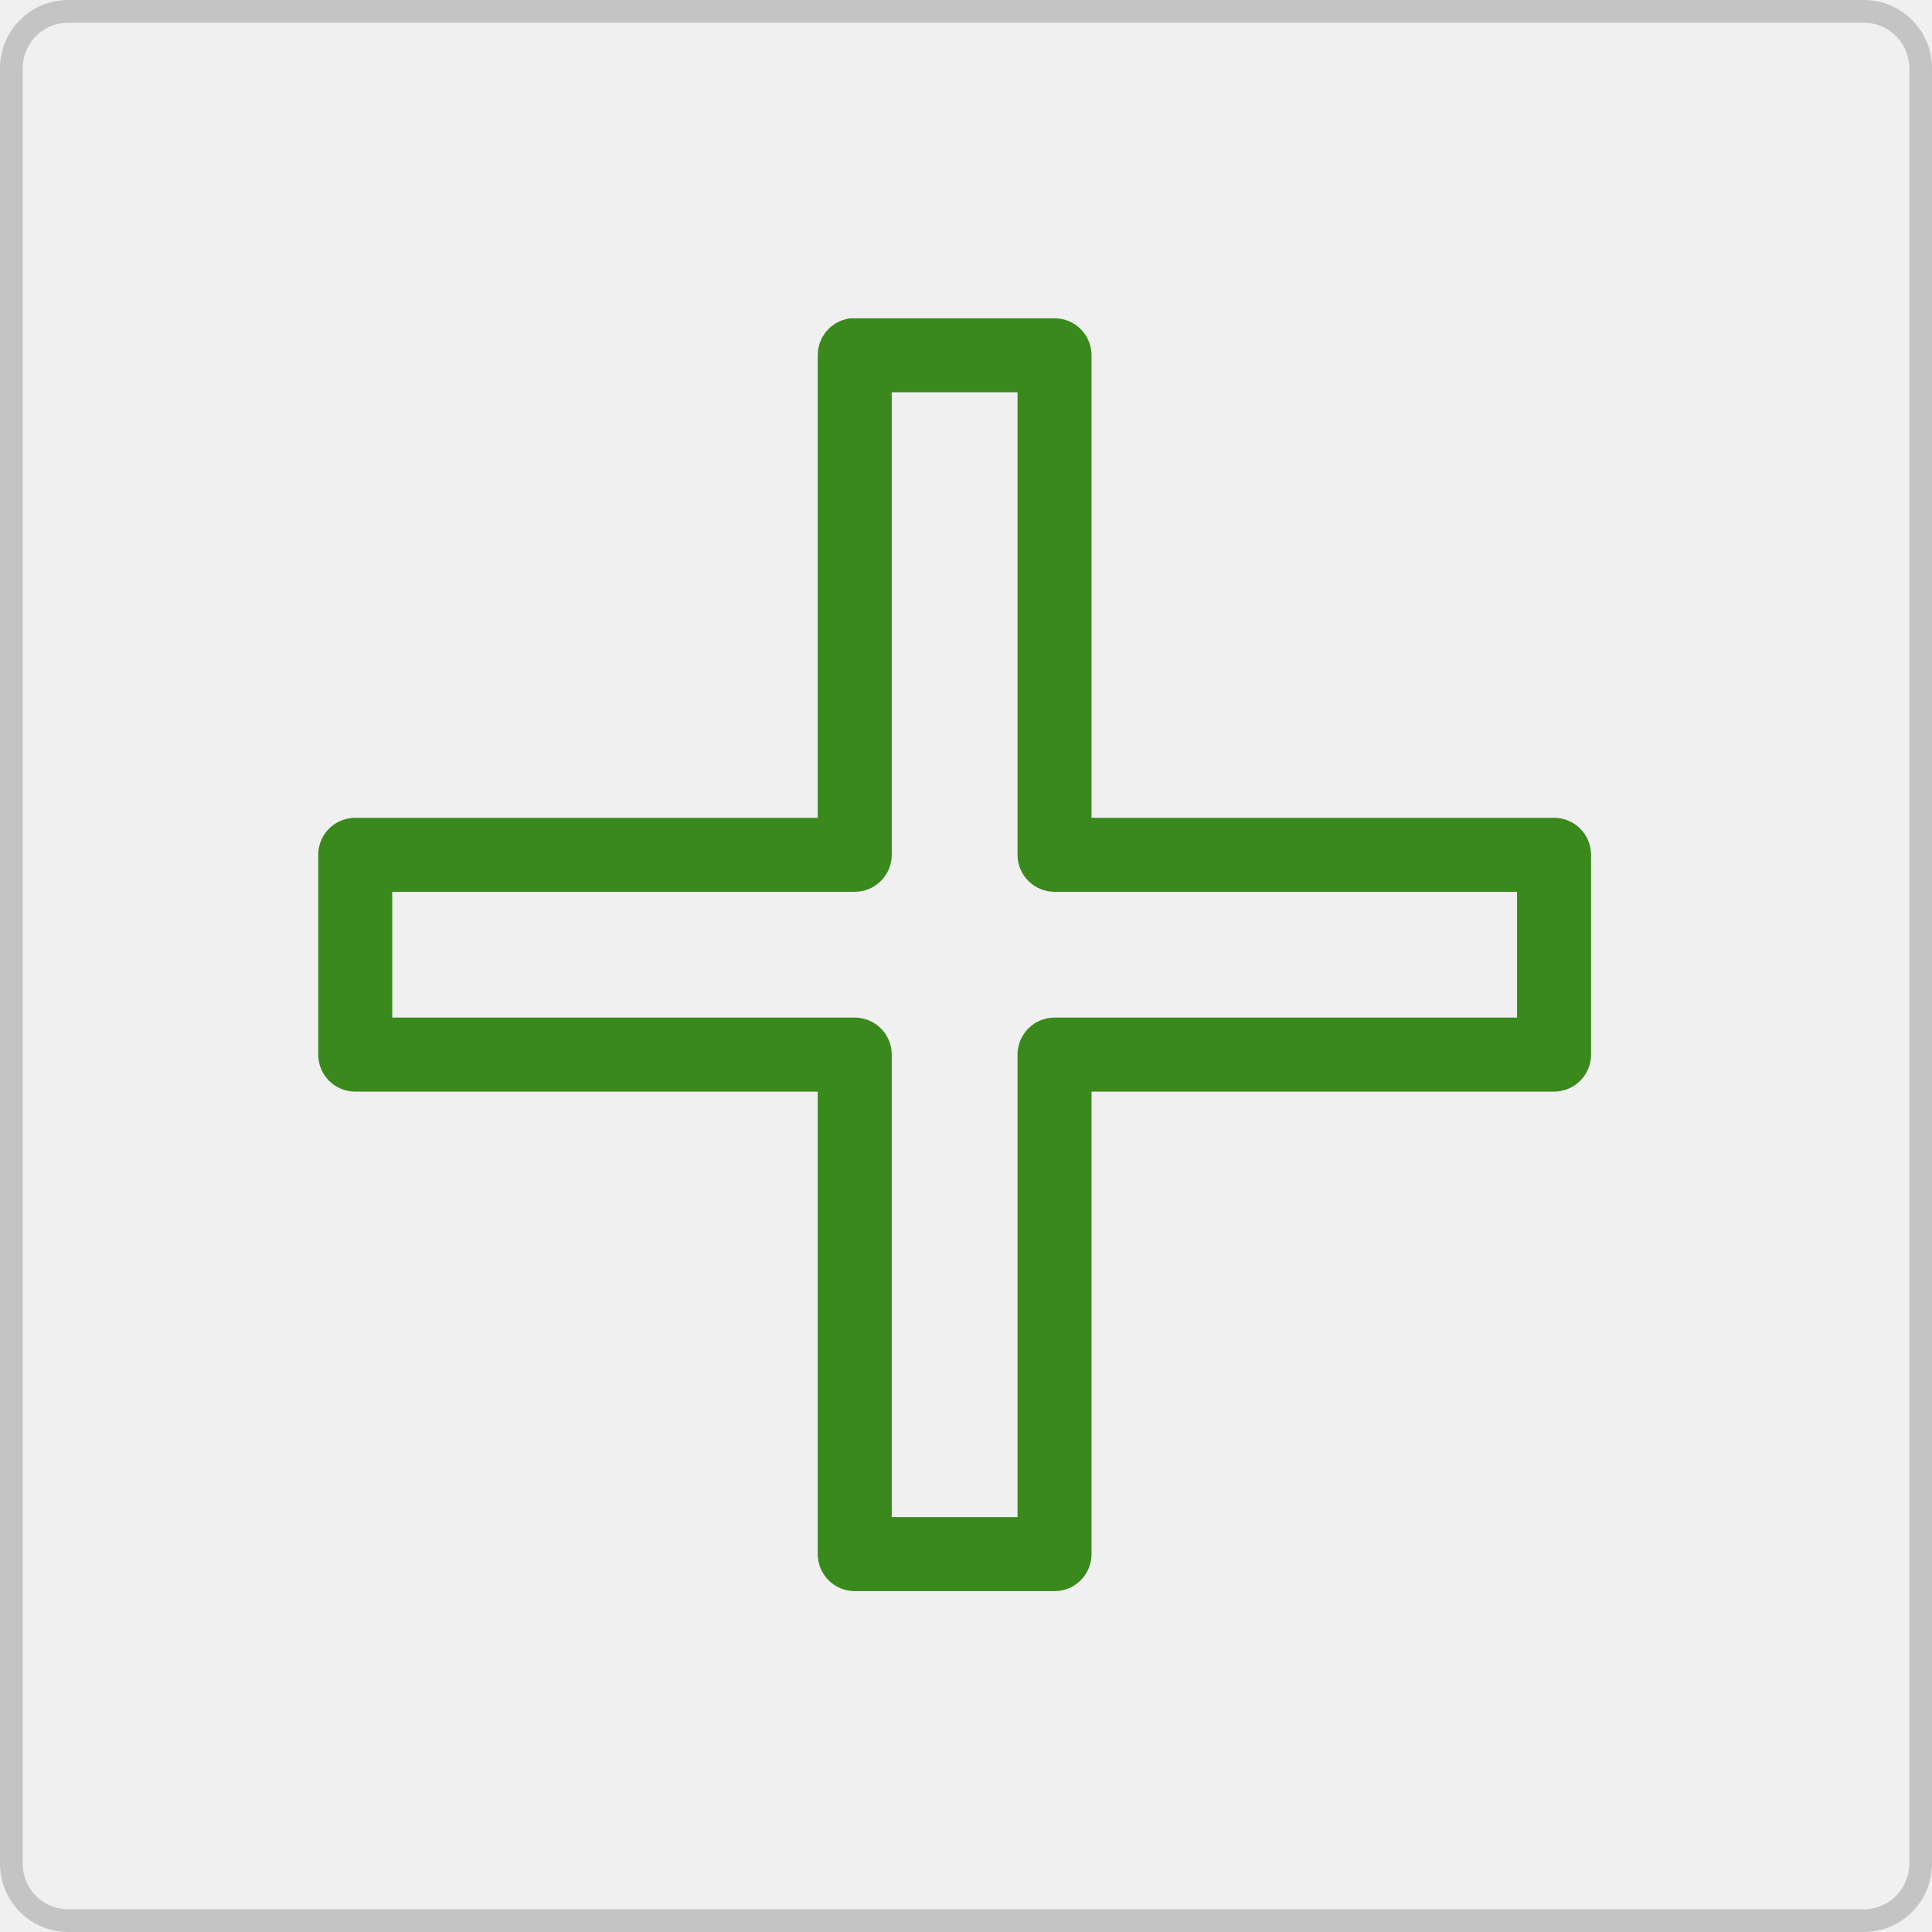
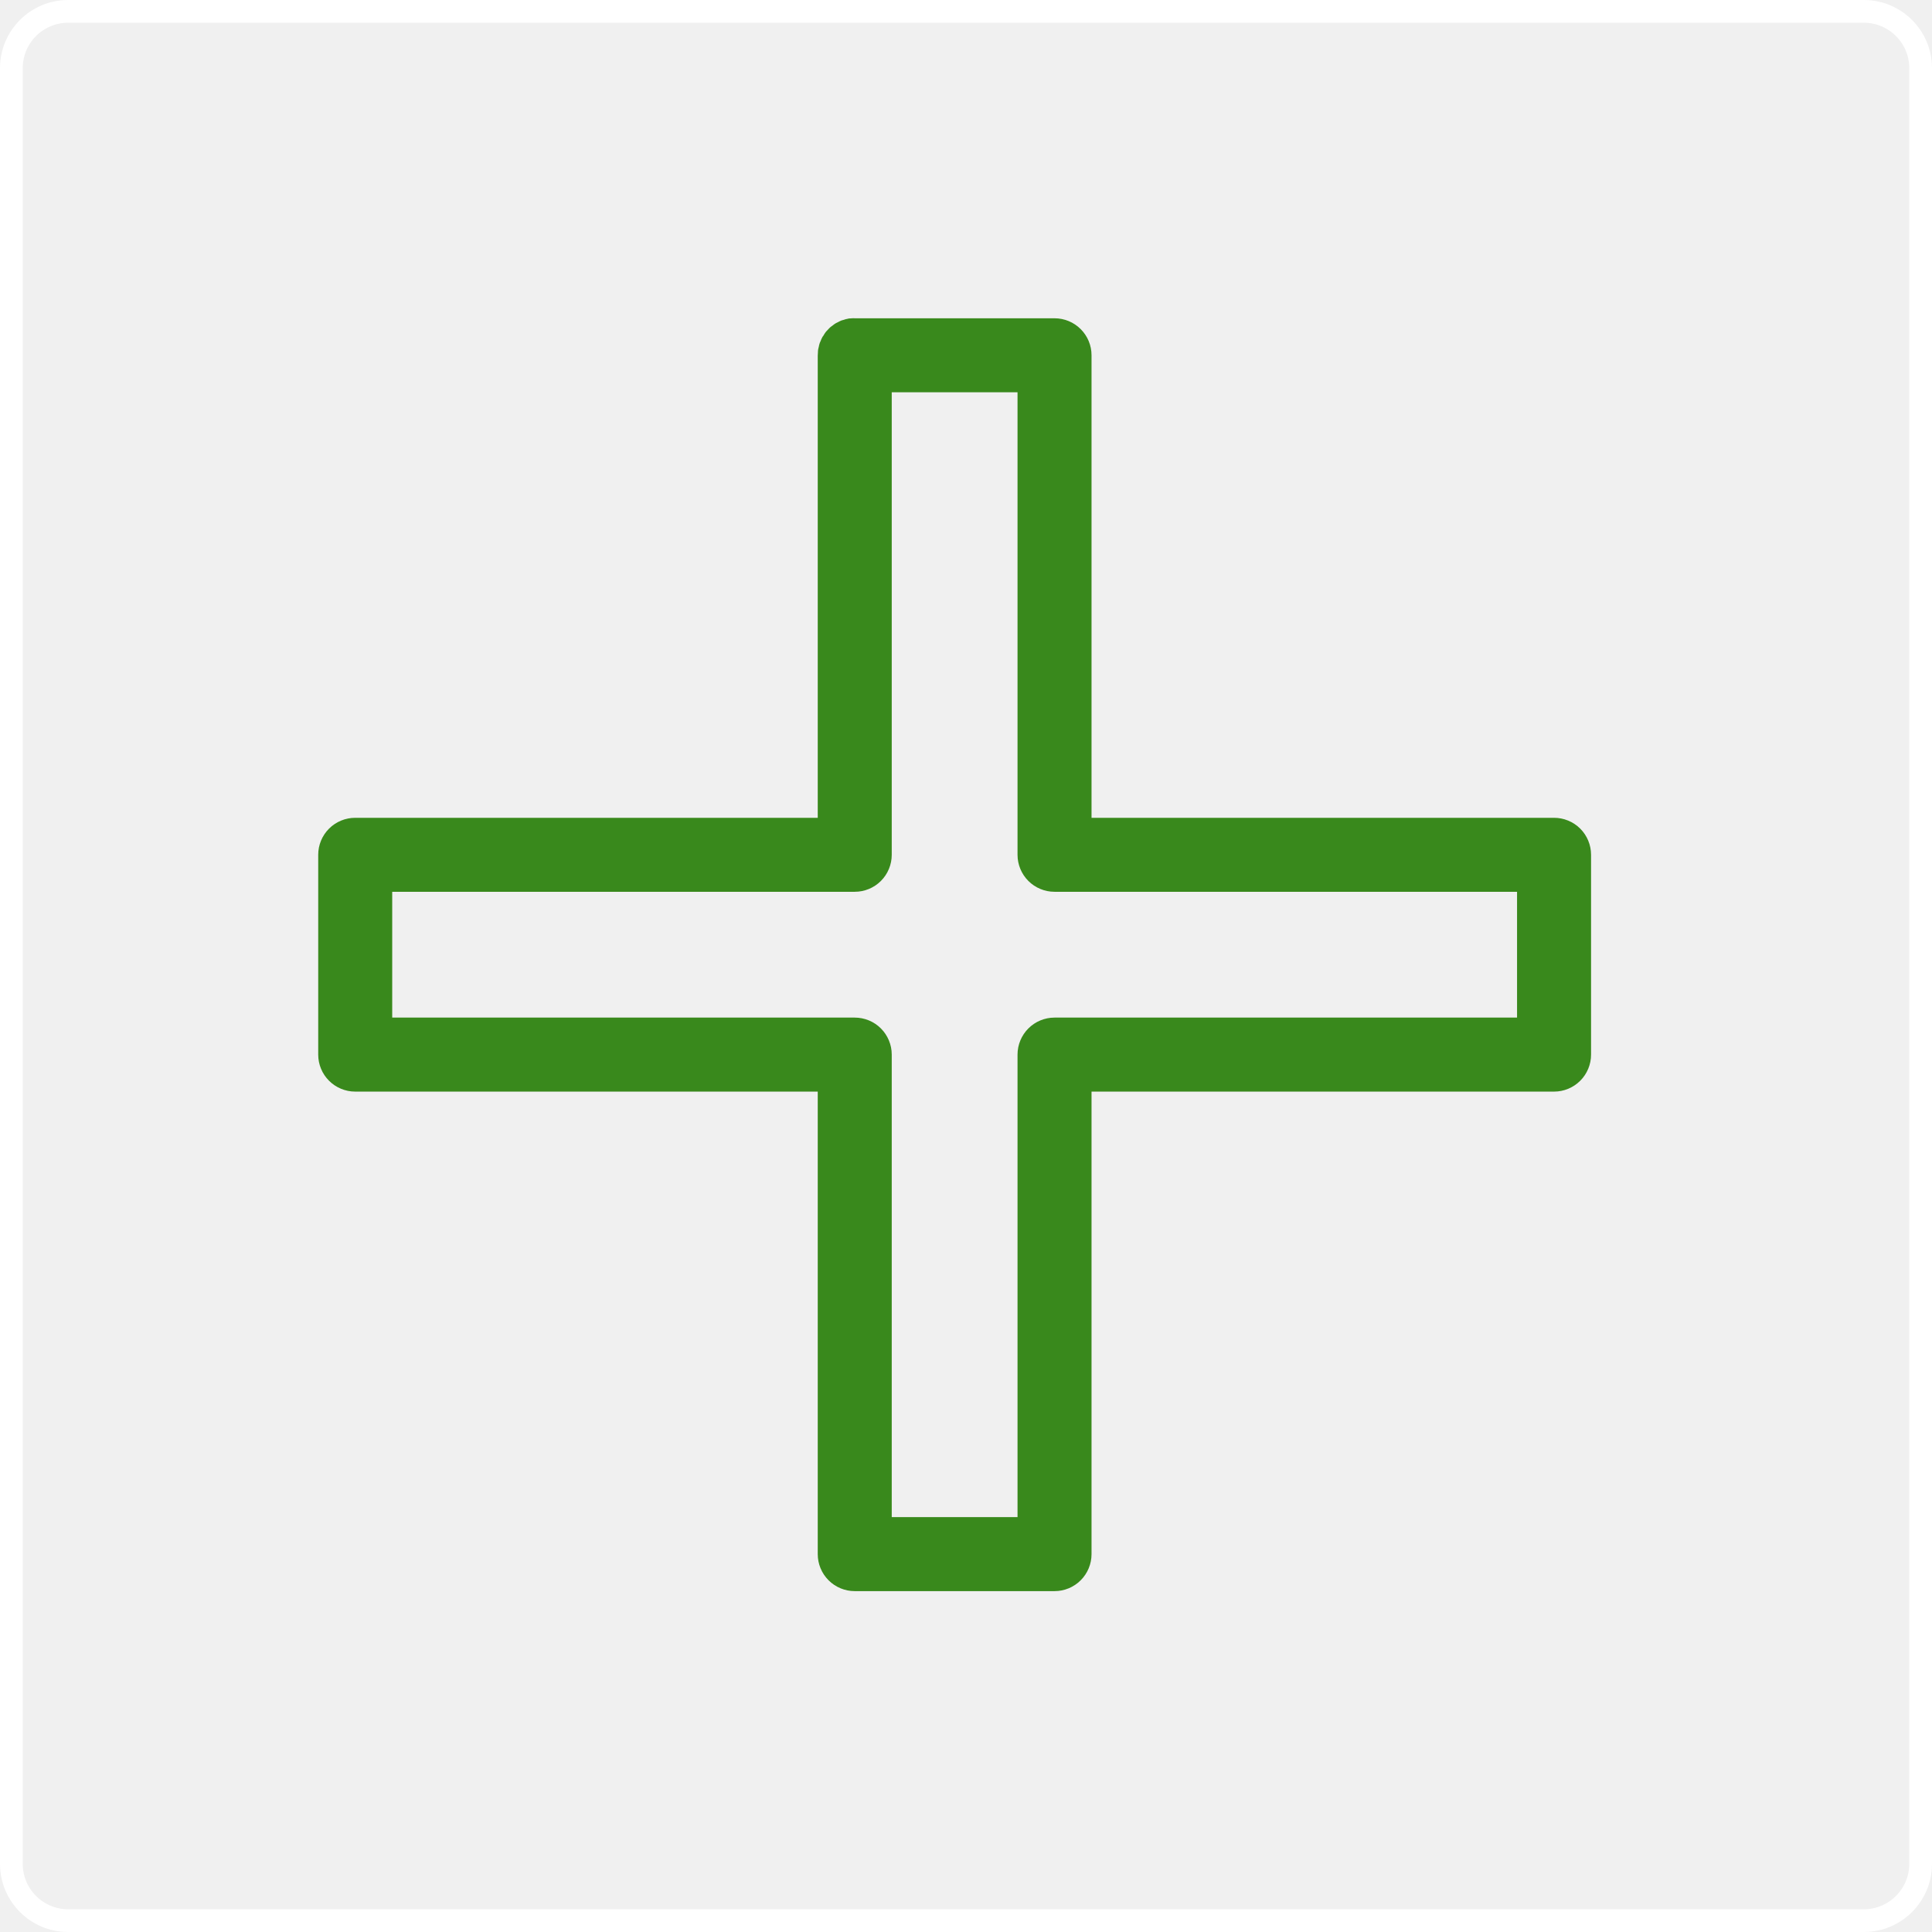
<svg xmlns="http://www.w3.org/2000/svg" width="85" height="85" viewBox="0 0 85 85" fill="none">
  <path d="M37.487 15.003C37.342 15.03 37.211 15.109 37.117 15.224C37.024 15.338 36.974 15.483 36.977 15.631V36.98H15.628C15.461 36.98 15.302 37.046 15.184 37.163C15.066 37.281 15 37.441 15 37.607V46.398C15 46.565 15.066 46.724 15.184 46.842C15.302 46.96 15.461 47.026 15.628 47.026H36.977V68.375C36.977 68.541 37.043 68.701 37.161 68.819C37.278 68.937 37.438 69.003 37.605 69.003H46.395C46.562 69.003 46.722 68.937 46.839 68.819C46.957 68.701 47.023 68.541 47.023 68.375V47.026H68.372C68.539 47.026 68.698 46.96 68.816 46.842C68.934 46.724 69 46.565 69 46.398V37.607C69 37.441 68.934 37.281 68.816 37.163C68.698 37.046 68.539 36.98 68.372 36.98H47.023V15.631C47.023 15.464 46.957 15.304 46.839 15.187C46.722 15.069 46.562 15.003 46.395 15.003H37.605C37.566 14.999 37.526 14.999 37.487 15.003V15.003ZM38.233 16.259H45.767V37.607C45.767 37.774 45.834 37.934 45.951 38.051C46.069 38.169 46.229 38.235 46.395 38.235H67.744V45.77H46.395C46.229 45.77 46.069 45.836 45.951 45.954C45.834 46.072 45.767 46.232 45.767 46.398V67.747H38.233V46.398C38.233 46.232 38.166 46.072 38.049 45.954C37.931 45.836 37.771 45.77 37.605 45.77H16.256V38.235H37.605C37.771 38.235 37.931 38.169 38.049 38.051C38.166 37.934 38.233 37.774 38.233 37.607V16.259Z" stroke="#39891C" stroke-width="2" />
-   <rect x="0.5" y="0.5" width="84" height="84" rx="2.5" stroke="#C4C4C4" />
+   <rect x="0.5" y="0.5" width="84" height="84" rx="2.5" stroke="white" />
</svg>
